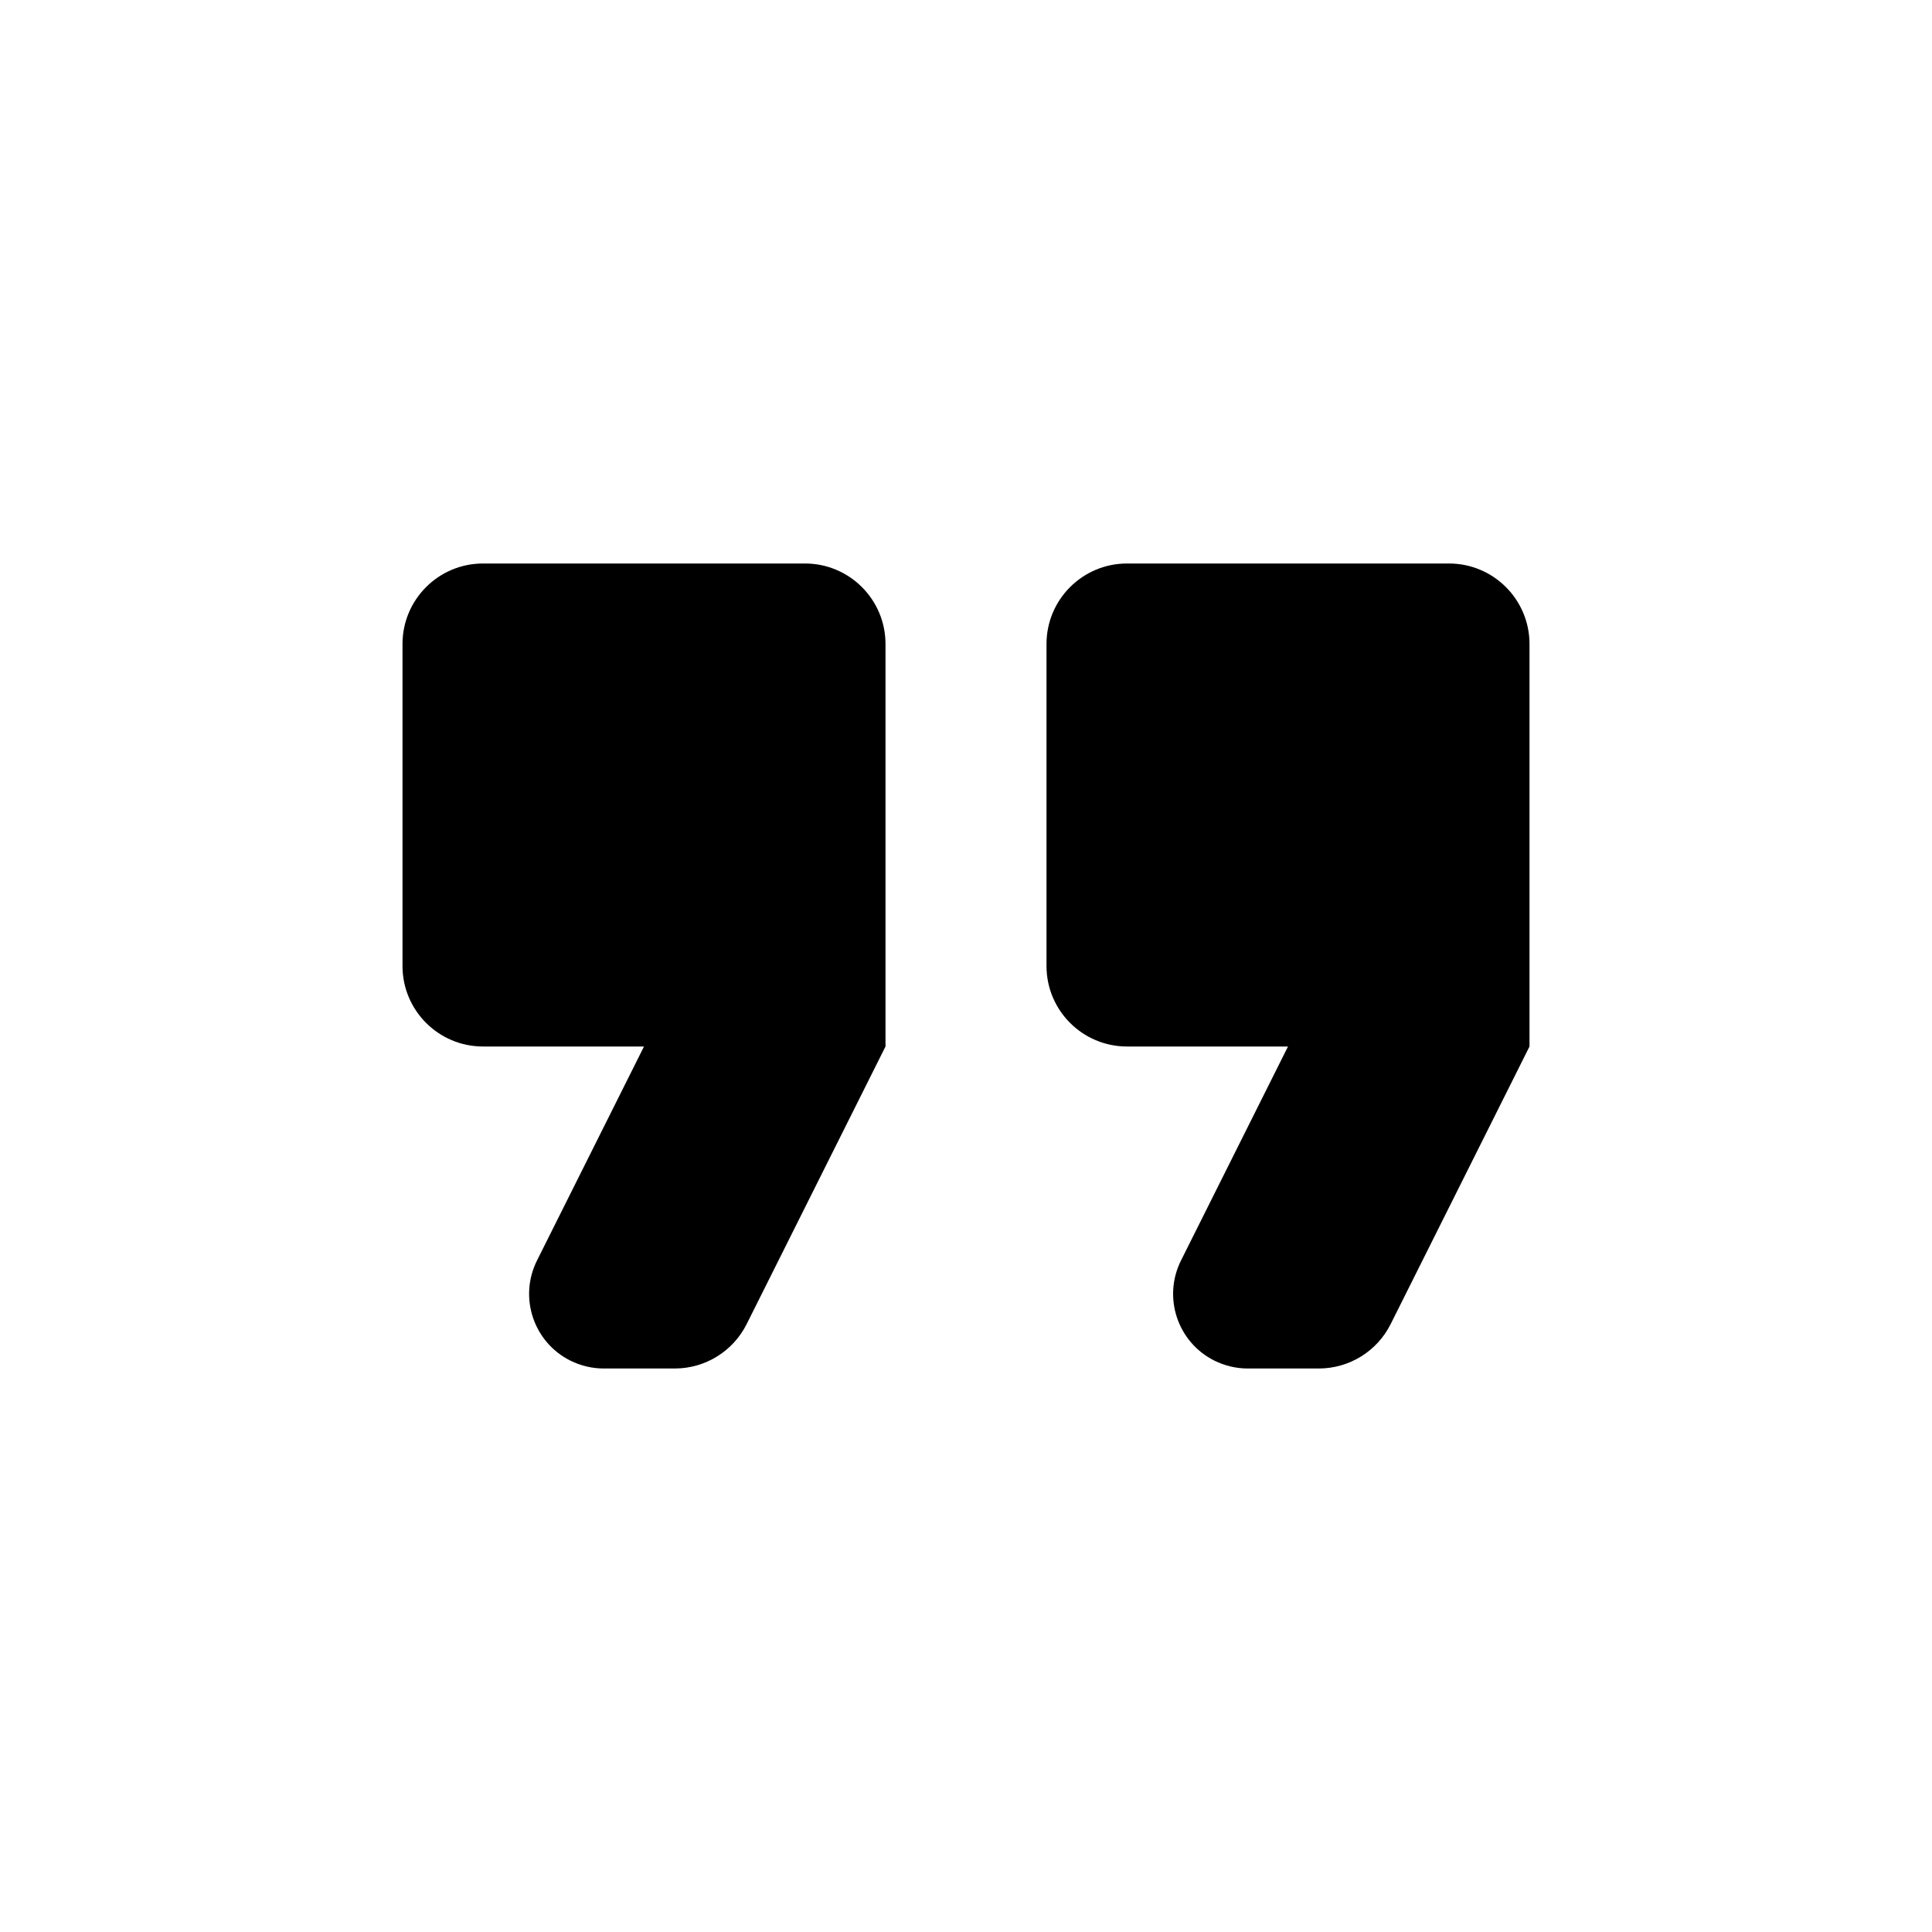
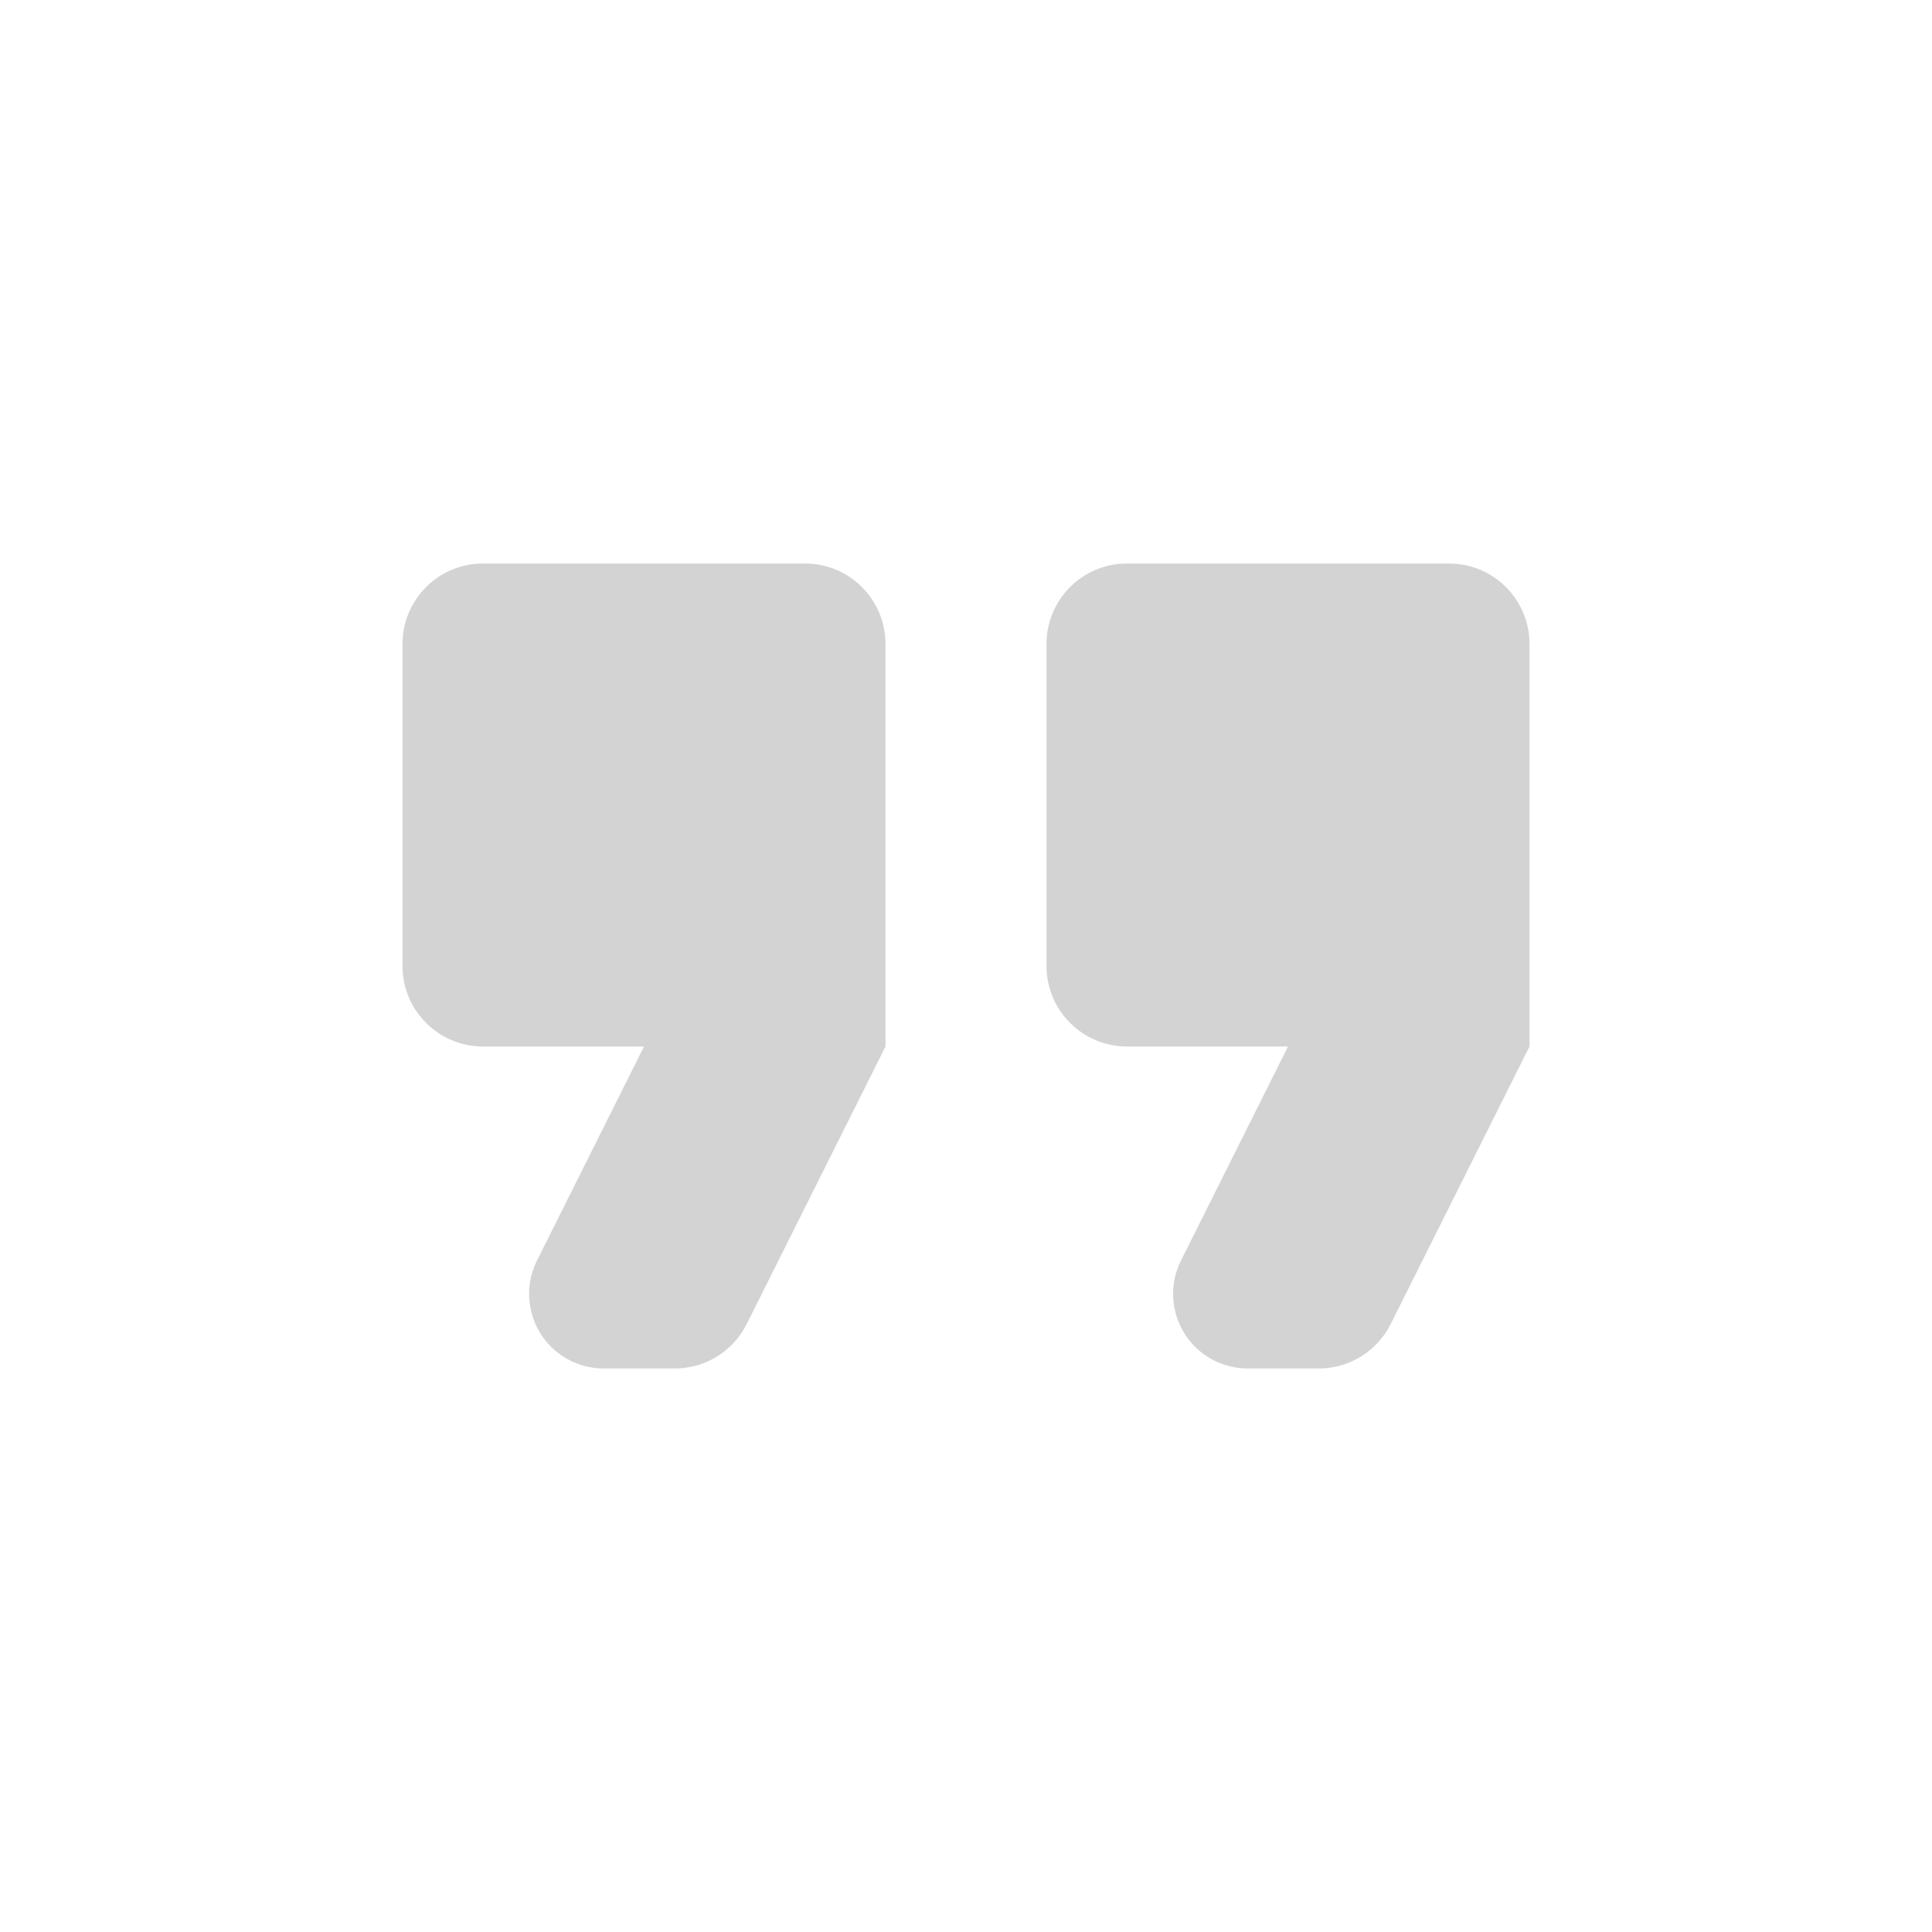
<svg xmlns="http://www.w3.org/2000/svg" width="24px" height="24px" viewBox="0 0 24 24" version="1.1">
  <defs />
  <g stroke="none" stroke-width="1" fill="none" fill-rule="evenodd">
-     <path d="M7.5,17 L8.382,17 C8.761,17 9.107,16.786 9.276,16.447 L11,13 L11,8 C11,7.448 10.552,7 10,7 L6,7 C5.448,7 5,7.448 5,8 L5,12 C5,12.552 5.448,13 6,13 L8,13 L6.671,15.658 C6.442,16.116 6.627,16.673 7.085,16.902 C7.214,16.966 7.356,17 7.5,17 Z M15.5,17 L16.382,17 C16.761,17 17.107,16.786 17.276,16.447 L19,13 L19,8 C19,7.448 18.552,7 18,7 L14,7 C13.448,7 13,7.448 13,8 L13,12 C13,12.552 13.448,13 14,13 L16,13 L14.671,15.658 C14.442,16.116 14.627,16.673 15.085,16.902 C15.214,16.966 15.356,17 15.5,17 Z" fill="#000000" fill-rule="nonzero" />
+     <path d="M7.5,17 L8.382,17 C8.761,17 9.107,16.786 9.276,16.447 L11,13 L11,8 C11,7.448 10.552,7 10,7 L6,7 C5.448,7 5,7.448 5,8 L5,12 C5,12.552 5.448,13 6,13 L8,13 L6.671,15.658 C6.442,16.116 6.627,16.673 7.085,16.902 C7.214,16.966 7.356,17 7.5,17 Z M15.5,17 L16.382,17 C16.761,17 17.107,16.786 17.276,16.447 L19,13 L19,8 C19,7.448 18.552,7 18,7 L14,7 C13.448,7 13,7.448 13,8 L13,12 C13,12.552 13.448,13 14,13 L16,13 L14.671,15.658 C14.442,16.116 14.627,16.673 15.085,16.902 C15.214,16.966 15.356,17 15.5,17 Z" fill="#D3D3D3" fill-rule="nonzero" />
  </g>
</svg>
